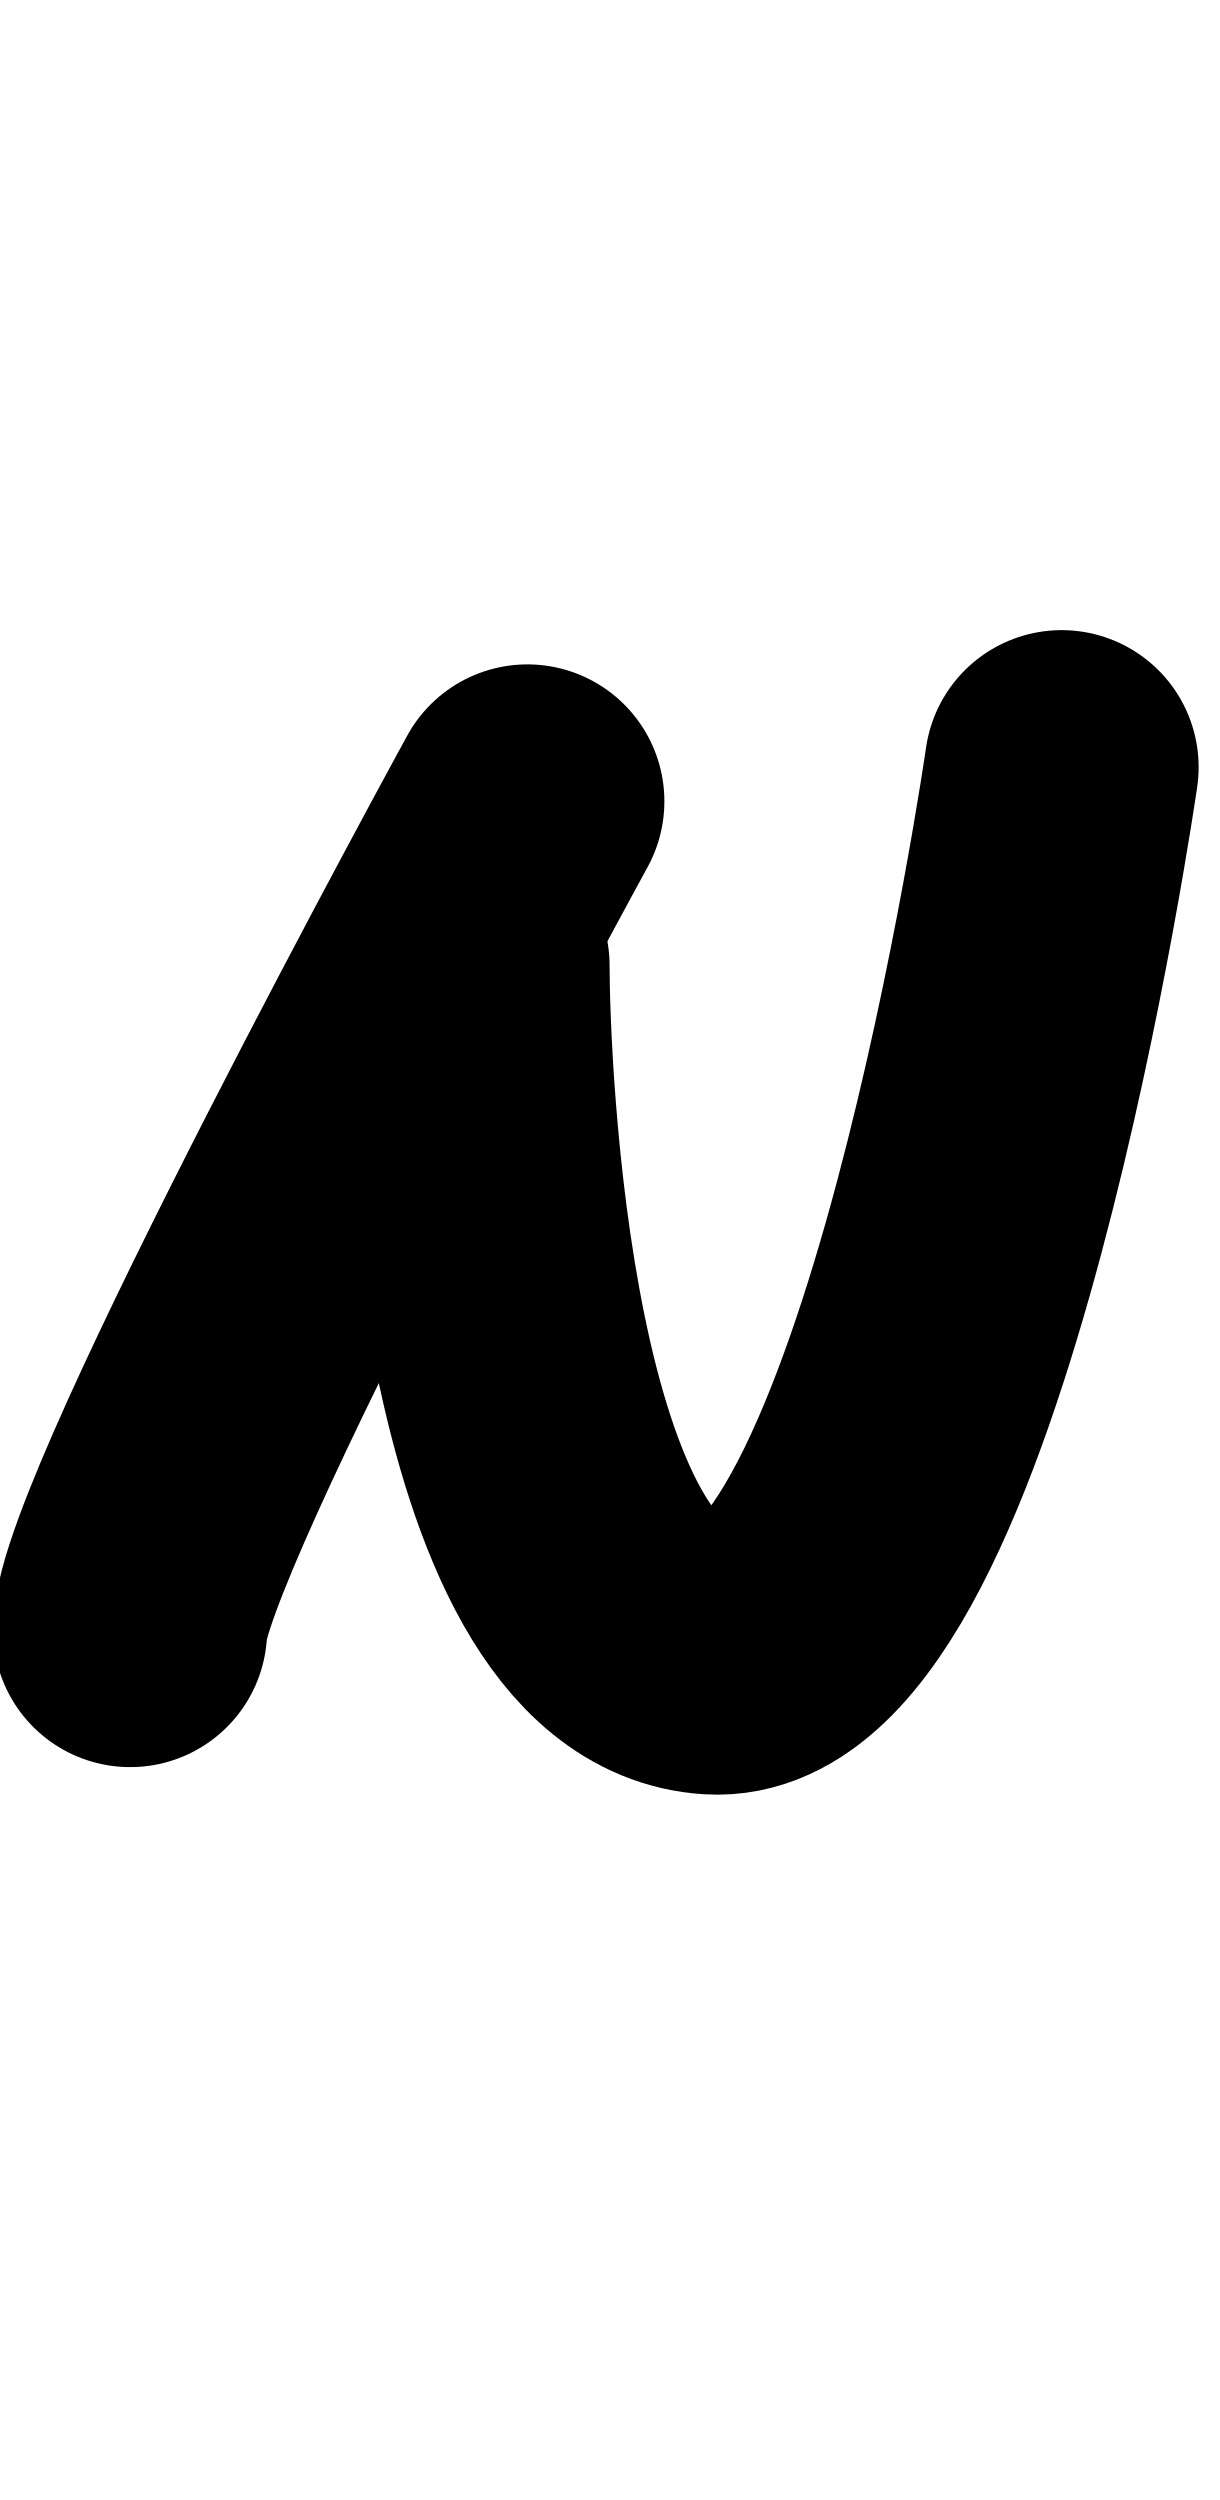
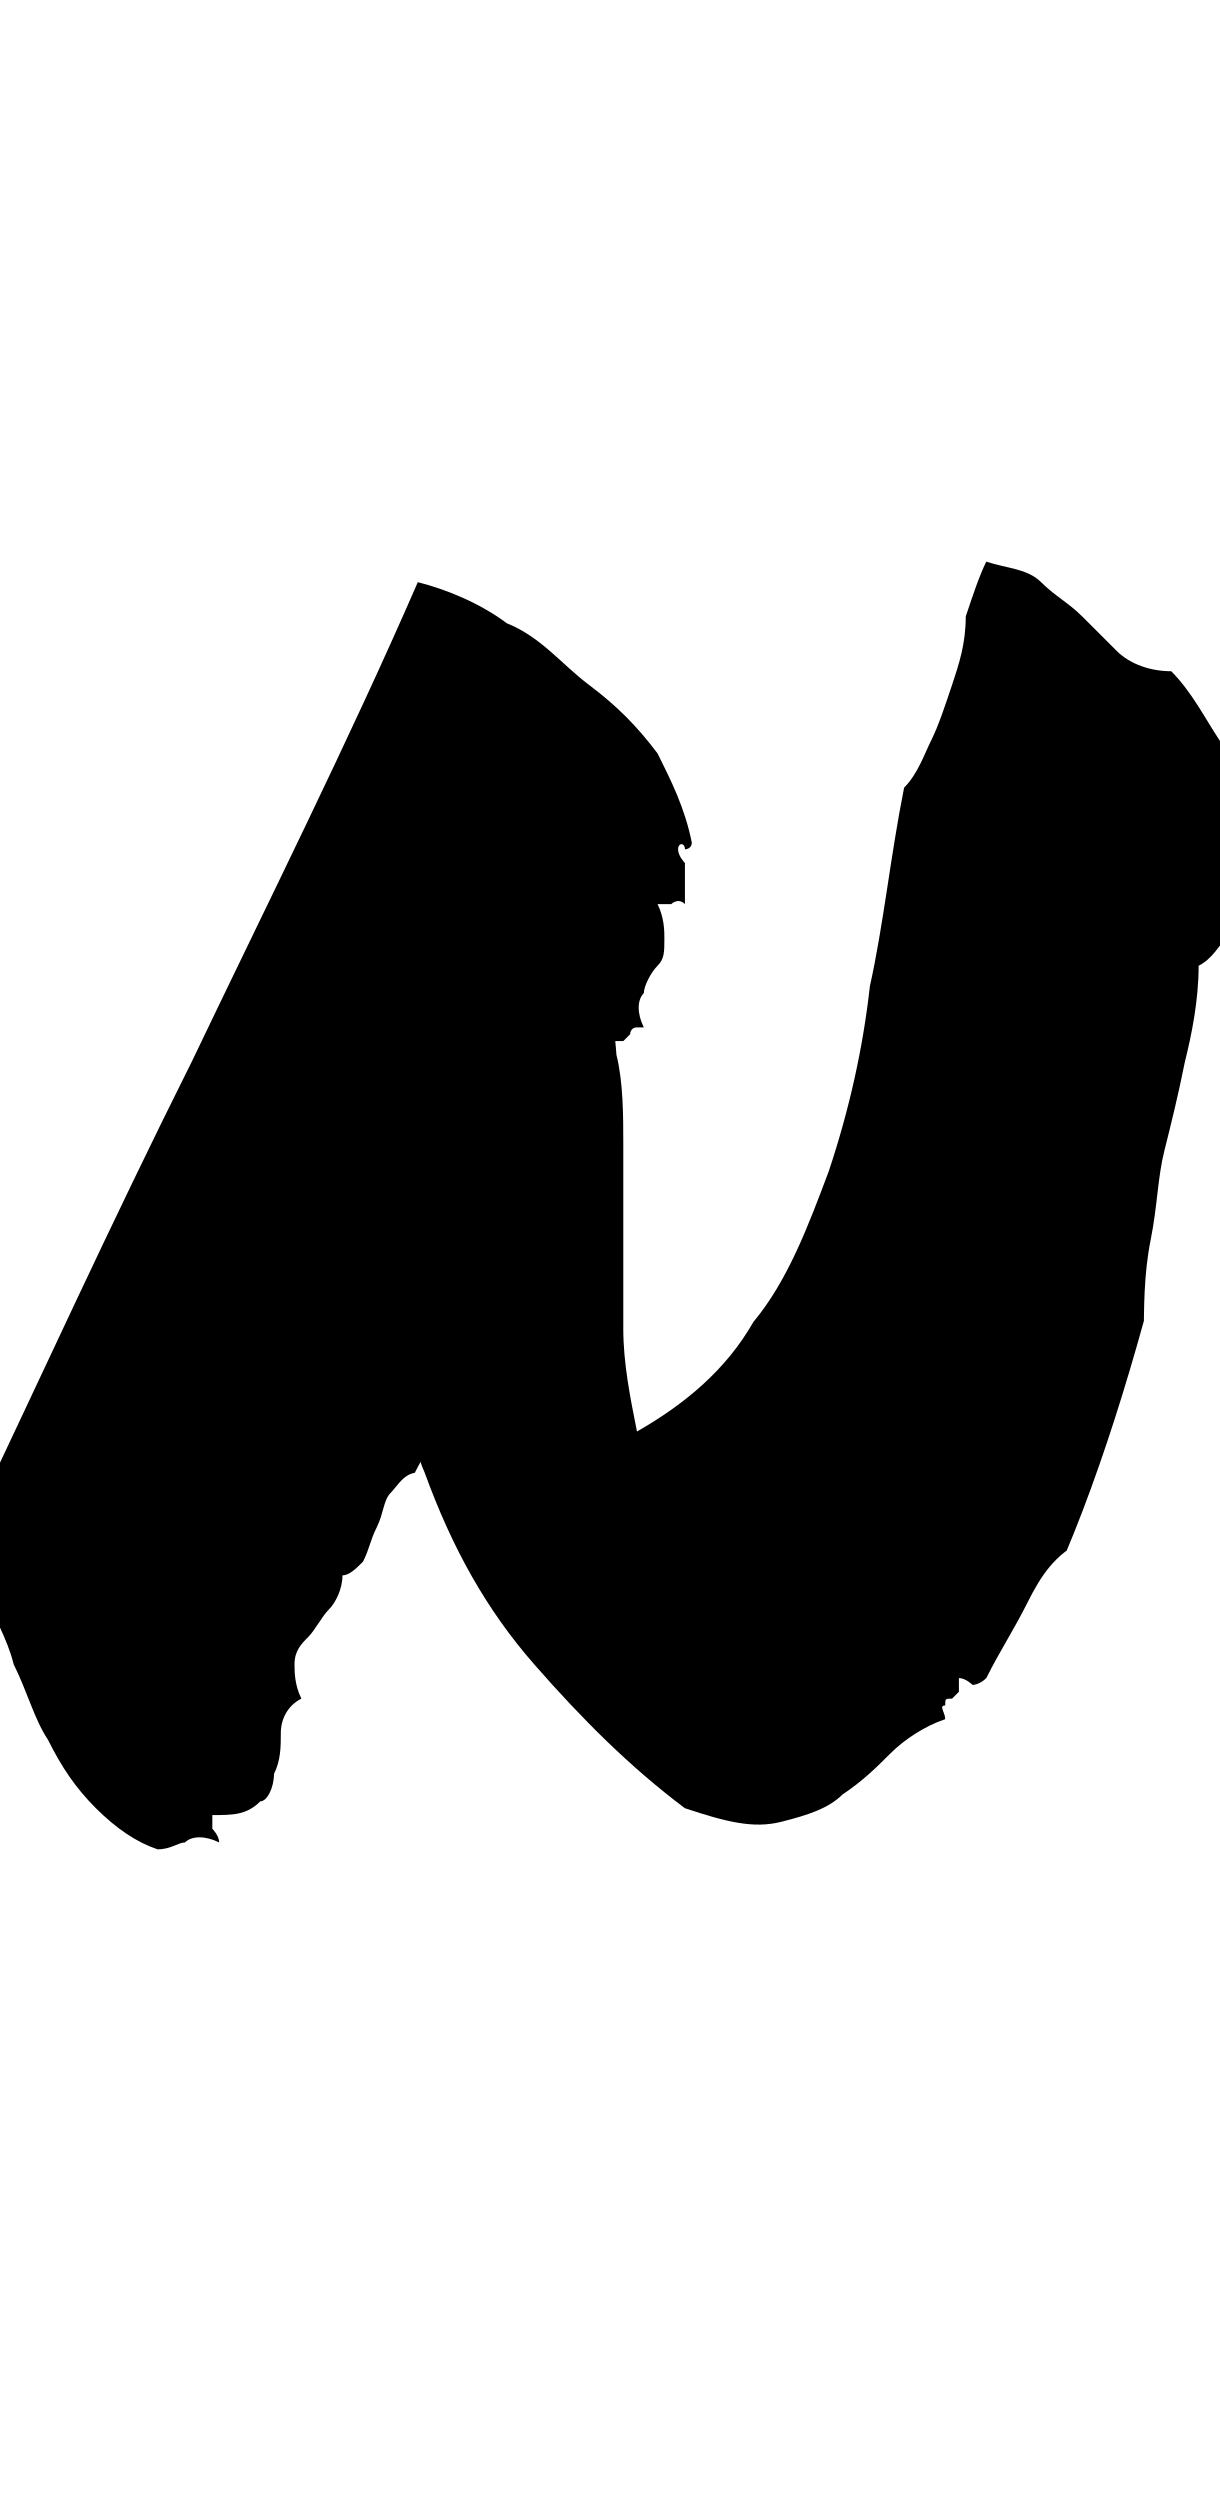
- <svg xmlns="http://www.w3.org/2000/svg" version="1.1" id="Layer_1" x="0px" y="0px" viewBox="0 0 17.8 36.5" enable-background="new 0 0 17.8 36.5" xml:space="preserve">
-   <path fill="none" stroke="#000000" stroke-width="4" stroke-linecap="round" stroke-linejoin="round" stroke-miterlimit="10" d="  M1.9,23.8c0-1.5,5.8-12.1,5.8-12.1" />
-   <path fill="none" stroke="#000000" stroke-width="4" stroke-linecap="round" stroke-linejoin="round" stroke-miterlimit="10" d="  M6.9,14.1c0,1.4,0.3,9.9,3.5,10.1s5.1-13,5.1-13" />
+ <svg xmlns="http://www.w3.org/2000/svg" xmlns:xlink="http://www.w3.org/1999/xlink" version="1.1" id="Layer_1" x="0px" y="0px" viewBox="0 0 17.8 36.5" enable-background="new 0 0 17.8 36.5" xml:space="preserve">
+   <g>
+     <defs>
+       <path id="SVGID_44_" d="M17.8,10.8c-0.2-0.3-0.4-0.7-0.7-1c-0.3,0-0.6-0.1-0.8-0.3C16.2,9.4,16,9.2,15.8,9    c-0.2-0.2-0.4-0.3-0.6-0.5s-0.5-0.2-0.8-0.3c-0.1,0.2-0.2,0.5-0.3,0.8C14.1,9.4,14,9.7,13.9,10c-0.1,0.3-0.2,0.6-0.3,0.8    s-0.2,0.5-0.4,0.7c-0.2,1-0.3,2-0.5,2.9c-0.1,0.9-0.3,1.8-0.6,2.7c-0.3,0.8-0.6,1.6-1.1,2.2c-0.4,0.7-1,1.2-1.7,1.6    c-0.1-0.5-0.2-1-0.2-1.5c0-0.5,0-1,0-1.4c0-0.5,0-0.9,0-1.3s0-0.9-0.1-1.3l0,0C8.9,14,8.4,12.6,7,13.7c-0.8,0.6-0.9,1.3-1.1,2.3    c-0.4,1.9-0.1,4.6,0.3,5.5c0,0.1,0,0,0,0c0.4,1.1,0.9,2,1.6,2.8s1.4,1.5,2.2,2.1c0.6,0.2,1,0.3,1.4,0.2c0.4-0.1,0.7-0.2,0.9-0.4    c0.3-0.2,0.5-0.4,0.7-0.6s0.5-0.4,0.8-0.5c0-0.1-0.1-0.2,0-0.2c0-0.1,0-0.1,0.1-0.1c0,0,0.1-0.1,0.1-0.1c0,0,0-0.1,0-0.2    c0.1,0,0.2,0.1,0.2,0.1c0,0,0.1,0,0.2-0.1c0.2-0.4,0.4-0.7,0.6-1.1c0.2-0.4,0.4-0.7,0.8-0.9c0.1-0.4,0.2-0.9,0.4-1.4    c0.2-0.5,0.4-1,0.5-1.5c0-0.5,0-1,0.1-1.5c0.1-0.5,0.1-0.9,0.2-1.3c0.1-0.4,0.2-0.8,0.3-1.3c0.1-0.4,0.2-0.9,0.2-1.4    c0.2-0.1,0.3-0.3,0.4-0.4c0.1-0.2,0.2-0.4,0.2-0.6c0.1-0.2,0.1-0.4,0.2-0.6c0-0.2,0.1-0.4,0.2-0.5C18.1,11.5,18,11.1,17.8,10.8z" />
+     </defs>
+     <clipPath id="SVGID_3_">
+       <use xlink:href="#SVGID_44_" overflow="visible" />
+     </clipPath>
+     <path clip-path="url(#SVGID_3_)" fill="none" stroke="#000000" stroke-width="6" stroke-linecap="round" stroke-linejoin="round" stroke-miterlimit="10" d="   M6.9,14.1c0,1.4,0.3,9.9,3.5,10.1S15.5,10,15.5,10" />
+   </g>
+   <g>
+     <defs>
+       <path id="SVGID_46_" d="M6.6,19.8c0.2-0.5,0.3-0.9,0.5-1.4c0.4-1,0.9-2.2,1.6-3c0.1-0.1,0.2-0.2,0.3-0.2l0,0c0.1,0,0.1,0,0.1,0    c0,0,0.1-0.1,0.1-0.1s0-0.1,0.1-0.1c0,0,0.1,0,0.1,0c-0.1-0.2-0.1-0.4,0-0.5c0-0.1,0.1-0.3,0.2-0.4c0.1-0.1,0.1-0.2,0.1-0.4    c0-0.1,0-0.3-0.1-0.5c0.1,0,0.2,0,0.2,0c0,0,0.1-0.1,0.2,0C10,13.1,10,13,10,12.9c0-0.1,0-0.1,0-0.2c0,0,0-0.1,0-0.1    c0,0-0.1-0.1-0.1-0.2c0-0.1,0.1-0.1,0.1,0c0,0,0.1,0,0.1-0.1c-0.1-0.5-0.3-0.9-0.5-1.3c-0.3-0.4-0.6-0.7-1-1S7.9,9.3,7.4,9.1    C7,8.8,6.5,8.6,6.1,8.5c-1,2.3-2.2,4.7-3.3,7c-1.2,2.4-2.2,4.6-3.2,6.7c0.1,0.1,0.2,0.3,0.2,0.5c0,0.2,0,0.4,0,0.6    c0.1,0.3,0.3,0.6,0.4,1c0.2,0.4,0.3,0.8,0.5,1.1c0.2,0.4,0.4,0.7,0.7,1c0.3,0.3,0.6,0.5,0.9,0.6c0.2,0,0.3-0.1,0.4-0.1    c0.1-0.1,0.3-0.1,0.5,0c0-0.1-0.1-0.2-0.1-0.2c0,0,0-0.1,0-0.2c0.3,0,0.5,0,0.7-0.2C3.9,26.3,4,26.1,4,25.9    c0.1-0.2,0.1-0.4,0.1-0.6c0-0.2,0.1-0.4,0.3-0.5c-0.1-0.2-0.1-0.4-0.1-0.5c0-0.2,0.1-0.3,0.2-0.4c0.1-0.1,0.2-0.3,0.3-0.4    S5,23.2,5,23c0.1,0,0.2-0.1,0.3-0.2c0.1-0.2,0.1-0.3,0.2-0.5c0.1-0.2,0.1-0.4,0.2-0.5c0.1-0.1,0.2-0.3,0.4-0.3    C6.4,21.1,6.5,20.2,6.6,19.8z" />
+     </defs>
+     <clipPath id="SVGID_5_">
+       <use xlink:href="#SVGID_46_" overflow="visible" />
+     </clipPath>
+     <path clip-path="url(#SVGID_5_)" fill="none" stroke="#000000" stroke-width="6" stroke-linecap="round" stroke-linejoin="round" stroke-miterlimit="10" d="   M1.8,24.6c0-3.4,6.1-10.9,5.5-13c0,0-0.1-0.6-0.5-1.3" />
+   </g>
</svg>
